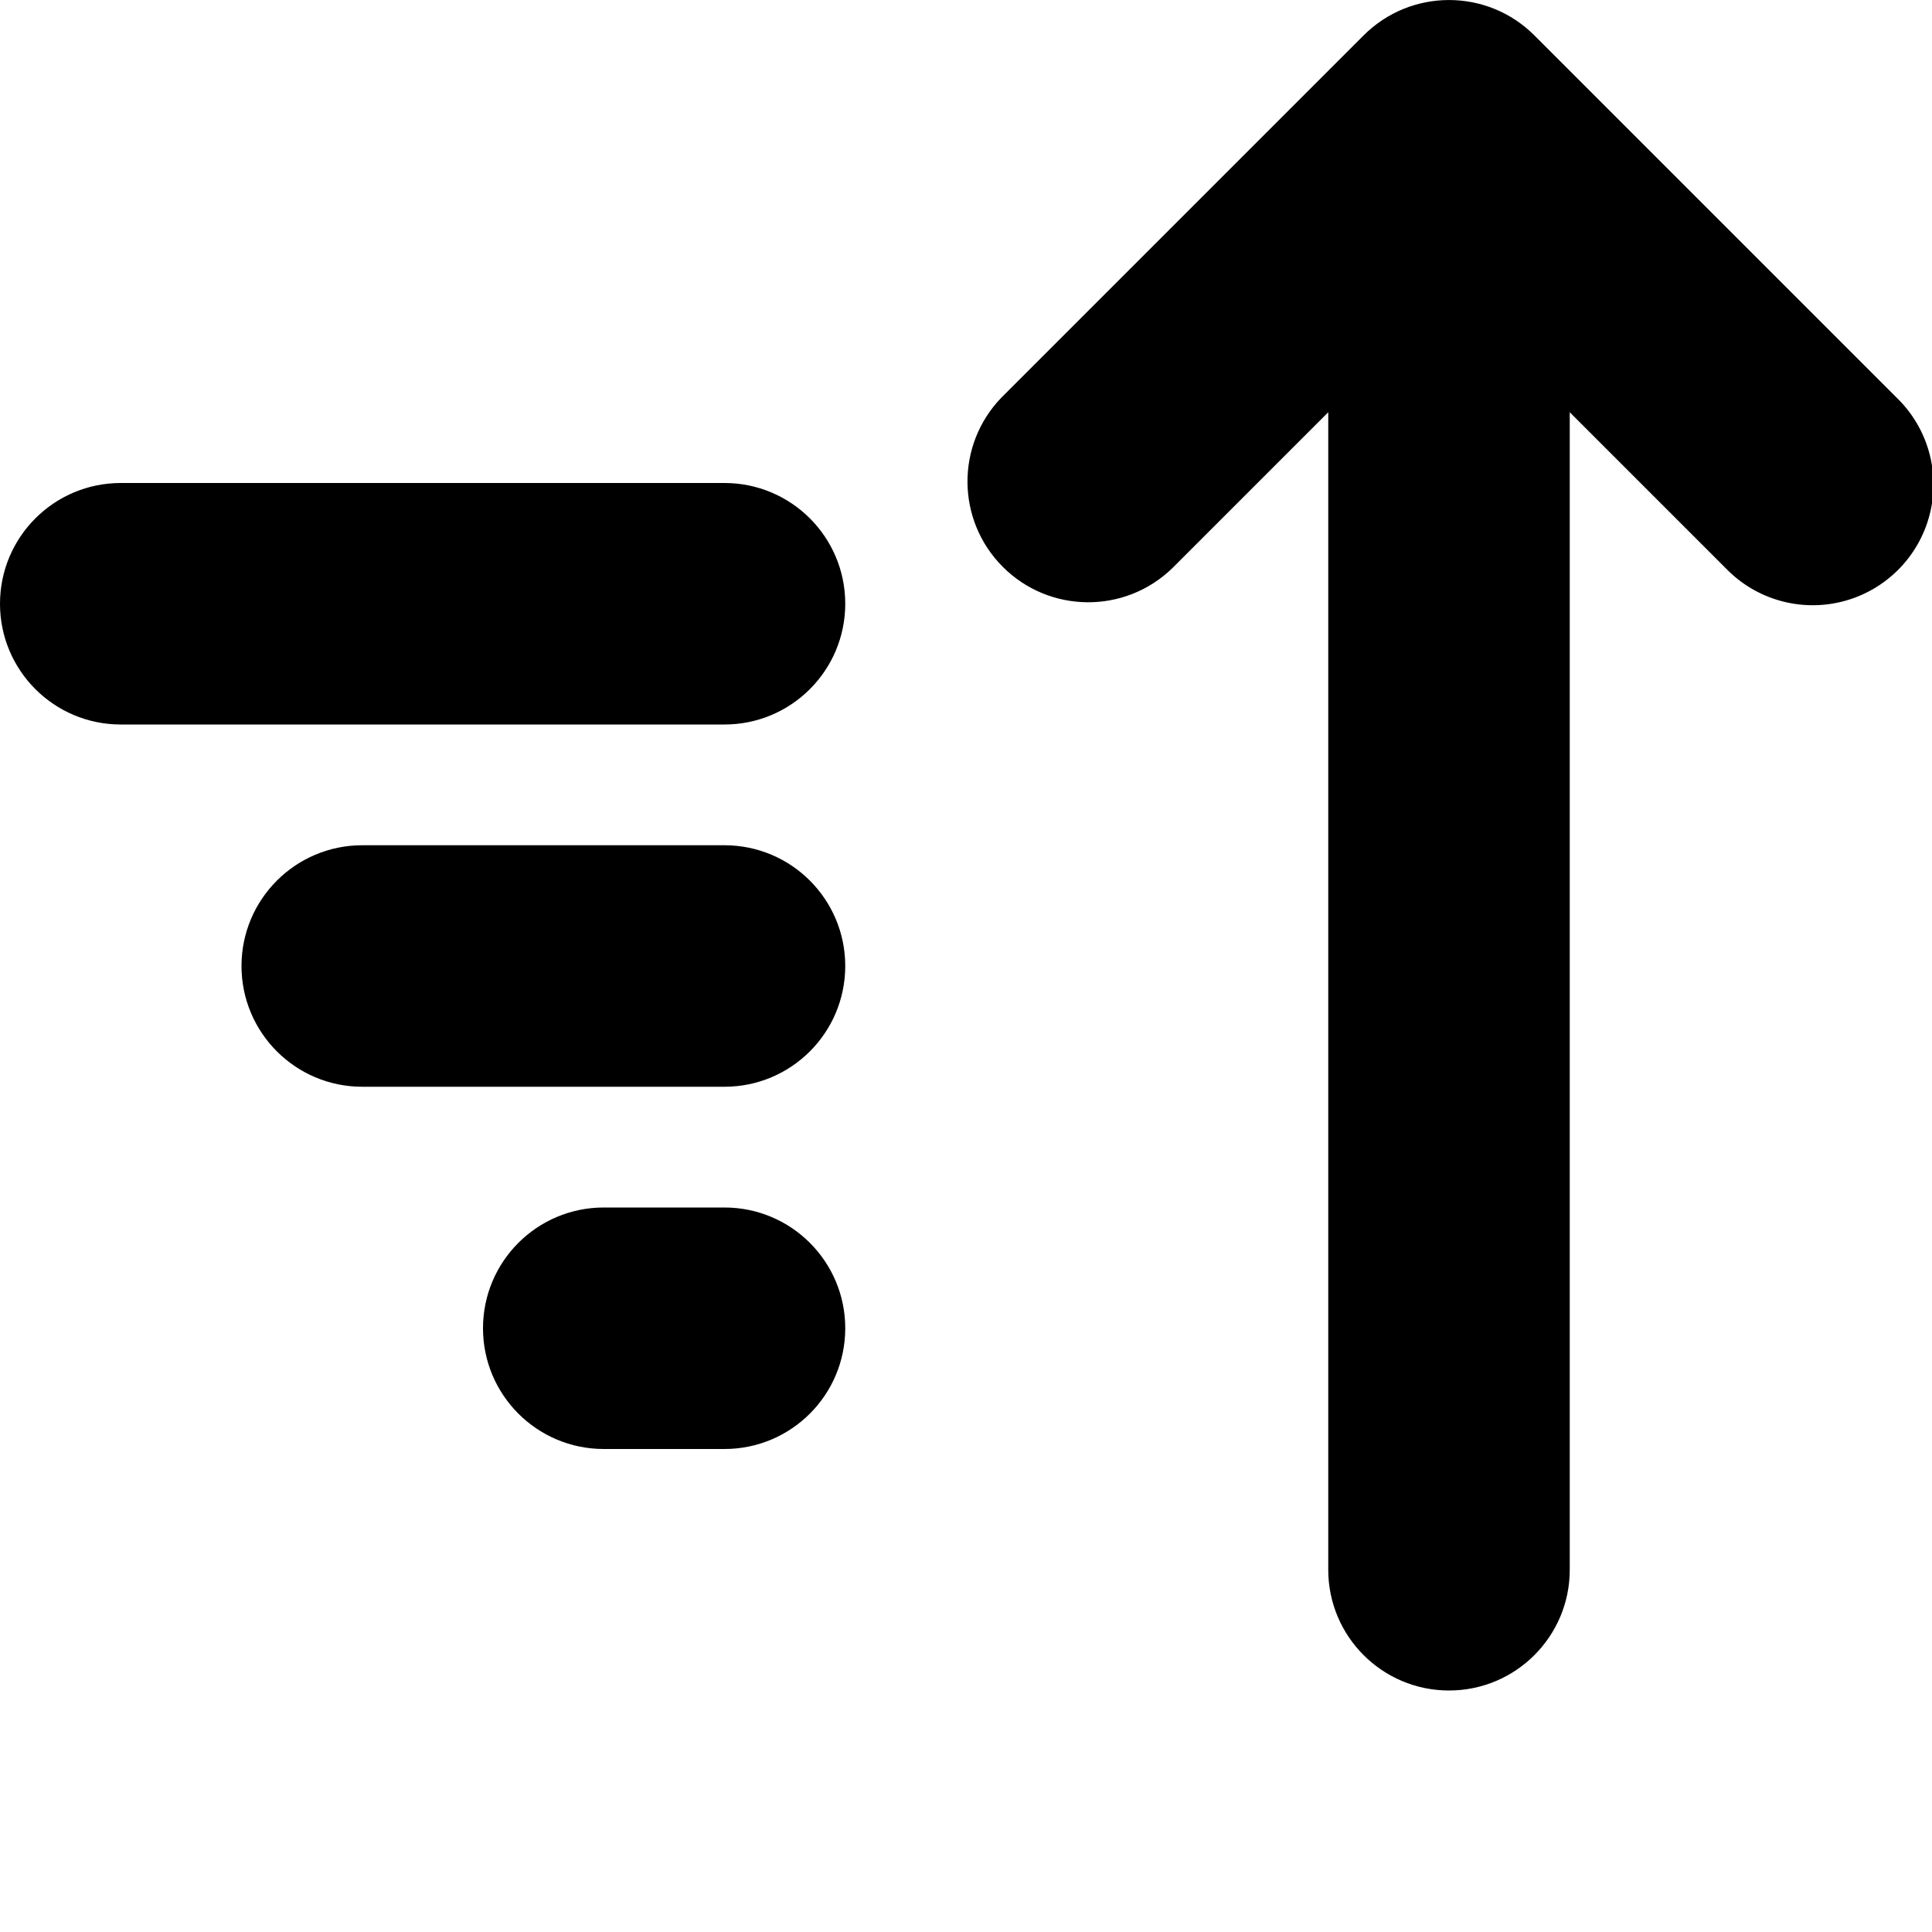
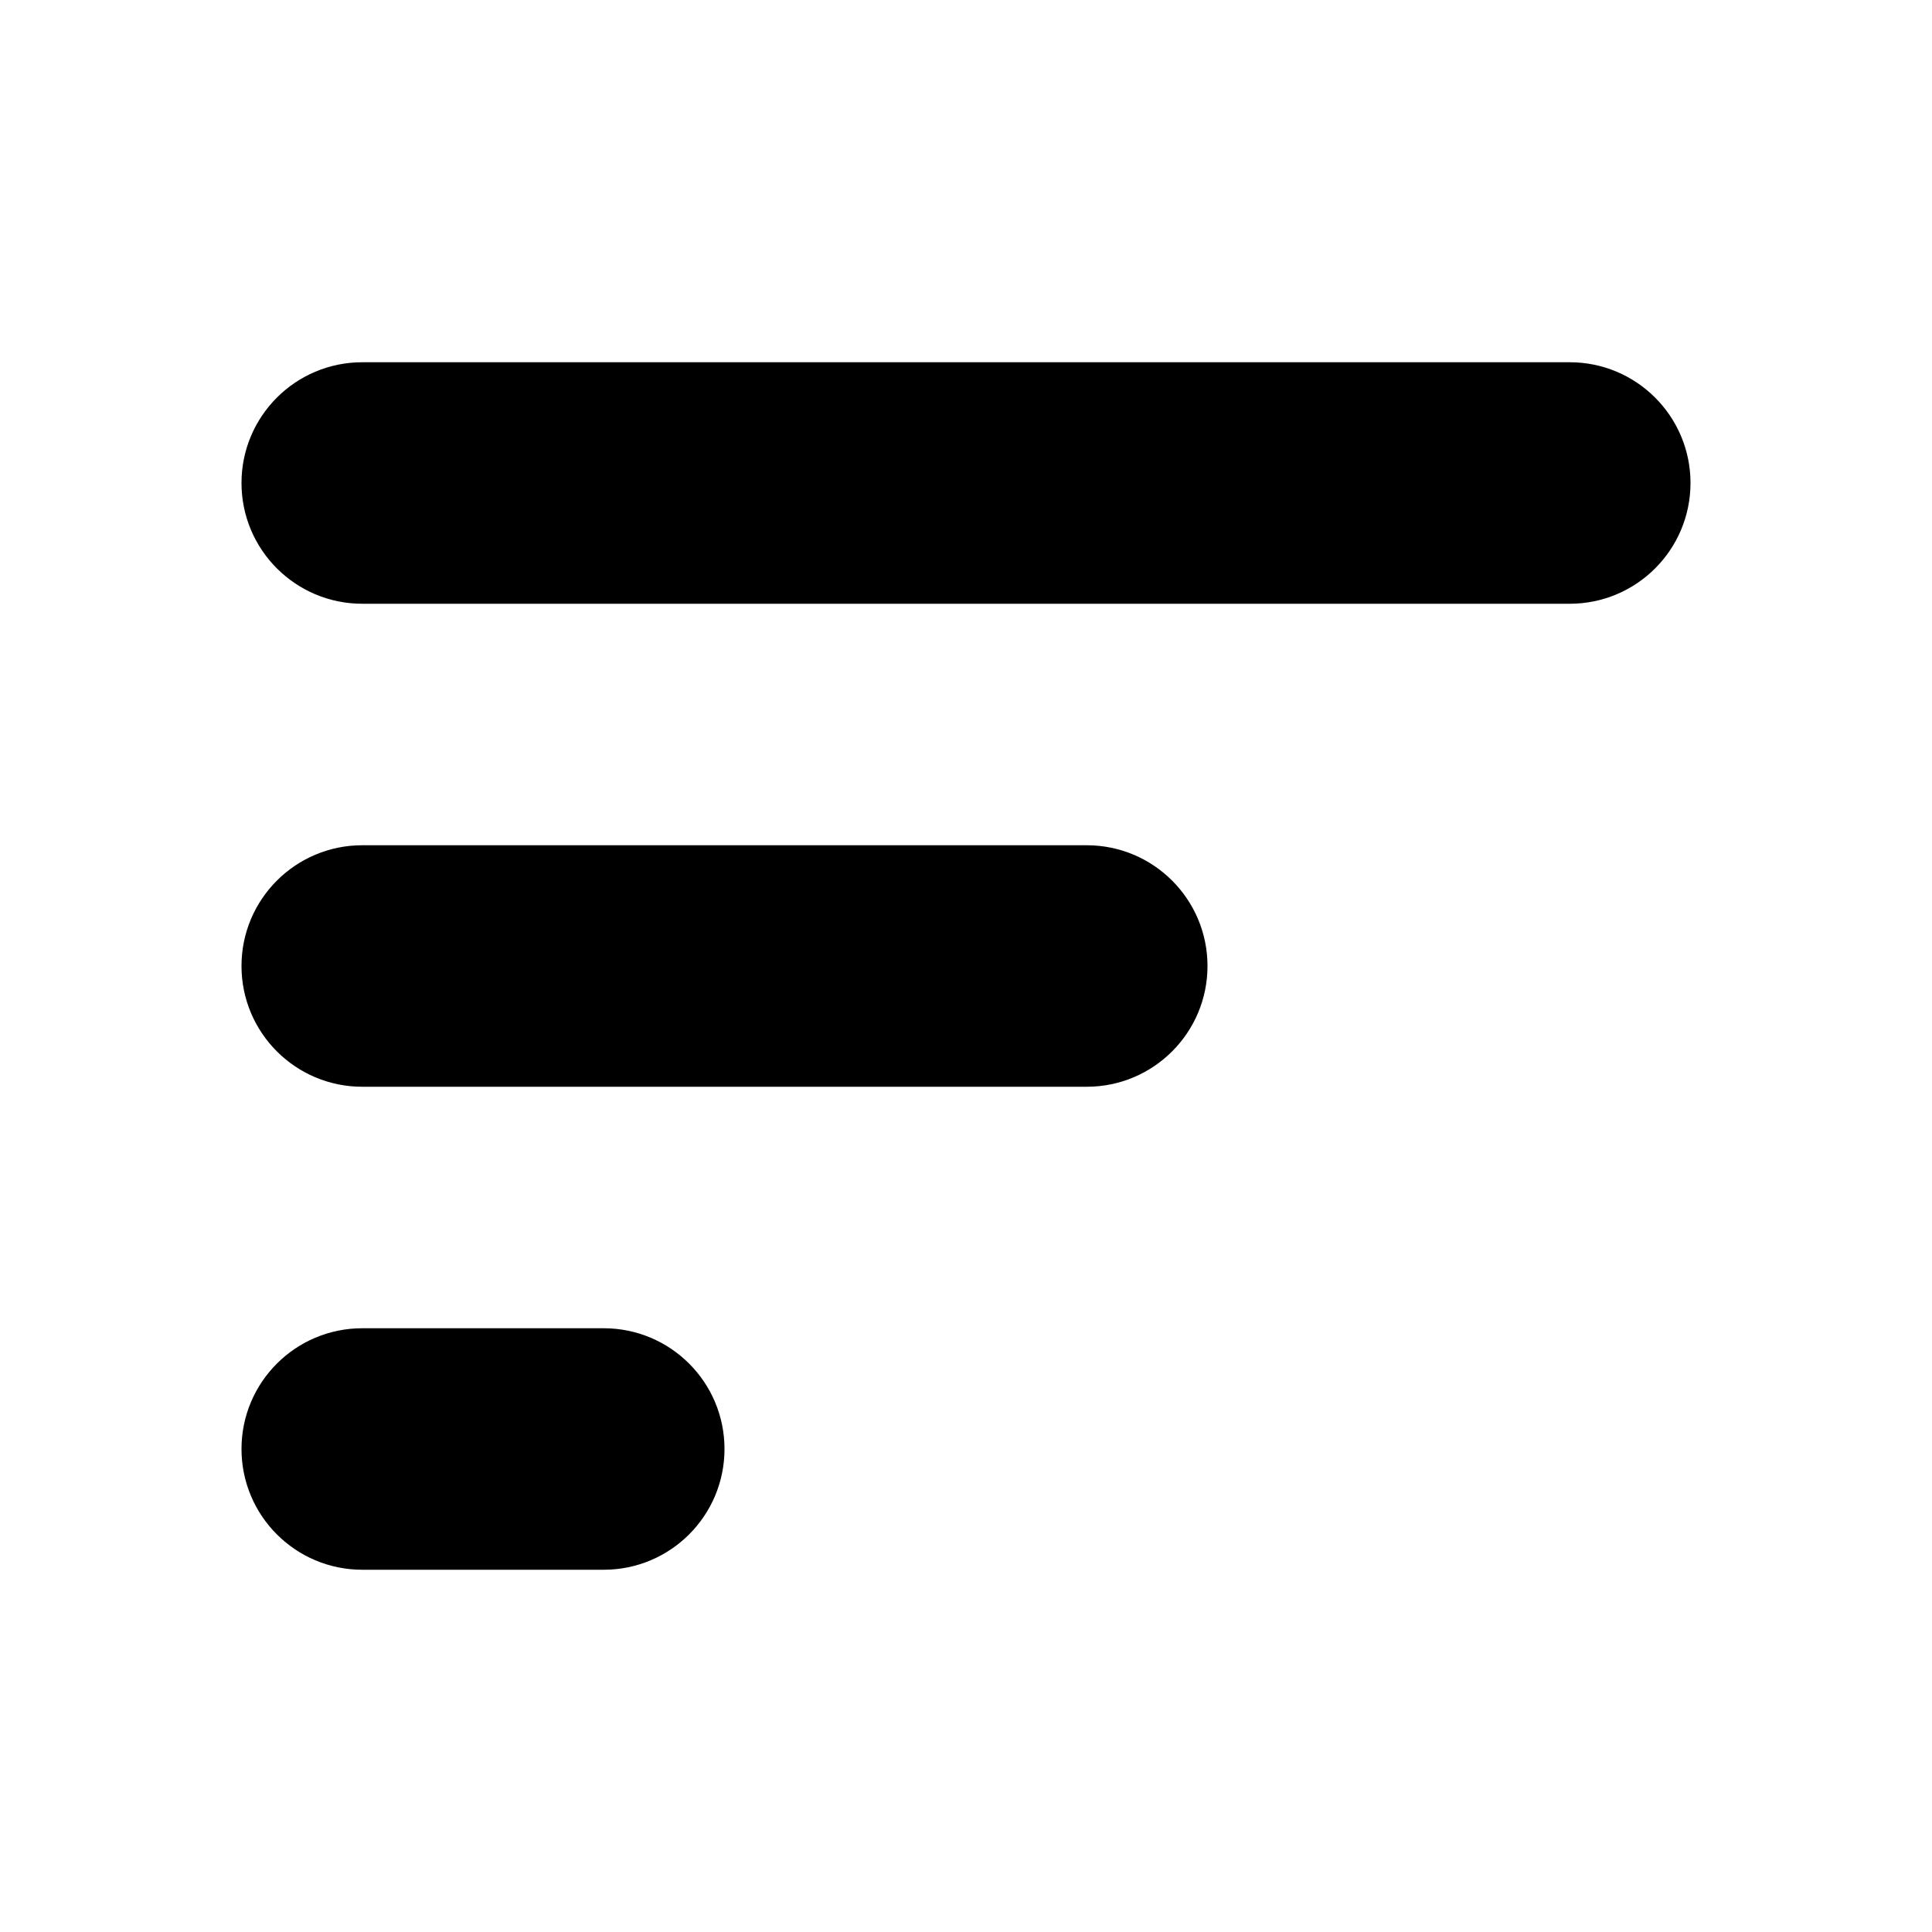
<svg xmlns="http://www.w3.org/2000/svg" width="16" height="16" viewBox="0 0 16 16">
-   <path d="M11 3.414V13a1 1 0 1 0 2 0V3.414l1.293 1.293a1 1 0 1 0 1.414-1.414l-3-3a1 1 0 0 0-1.414 0l-3 3a1 1 0 0 0 1.414 1.414L11 3.414ZM1 4a1 1 0 1 0 0 2h5a1 1 0 0 0 0-2H1Zm1 4a1 1 0 0 1 1-1h3a1 1 0 1 1 0 2H3a1 1 0 0 1-1-1Zm3 2a1 1 0 1 0 0 2h1a1 1 0 1 0 0-2H5Z" />
+   <path d="M13 3a1 1 0 1 1 0 2H3a1 1 0 0 1 0-2h10ZM10 8a1 1 0 0 0-1-1H3a1 1 0 1 0 0 2h6a1 1 0 0 0 1-1ZM6 12a1 1 0 0 0-1-1H3a1 1 0 1 0 0 2h2a1 1 0 0 0 1-1Z" />
</svg>
